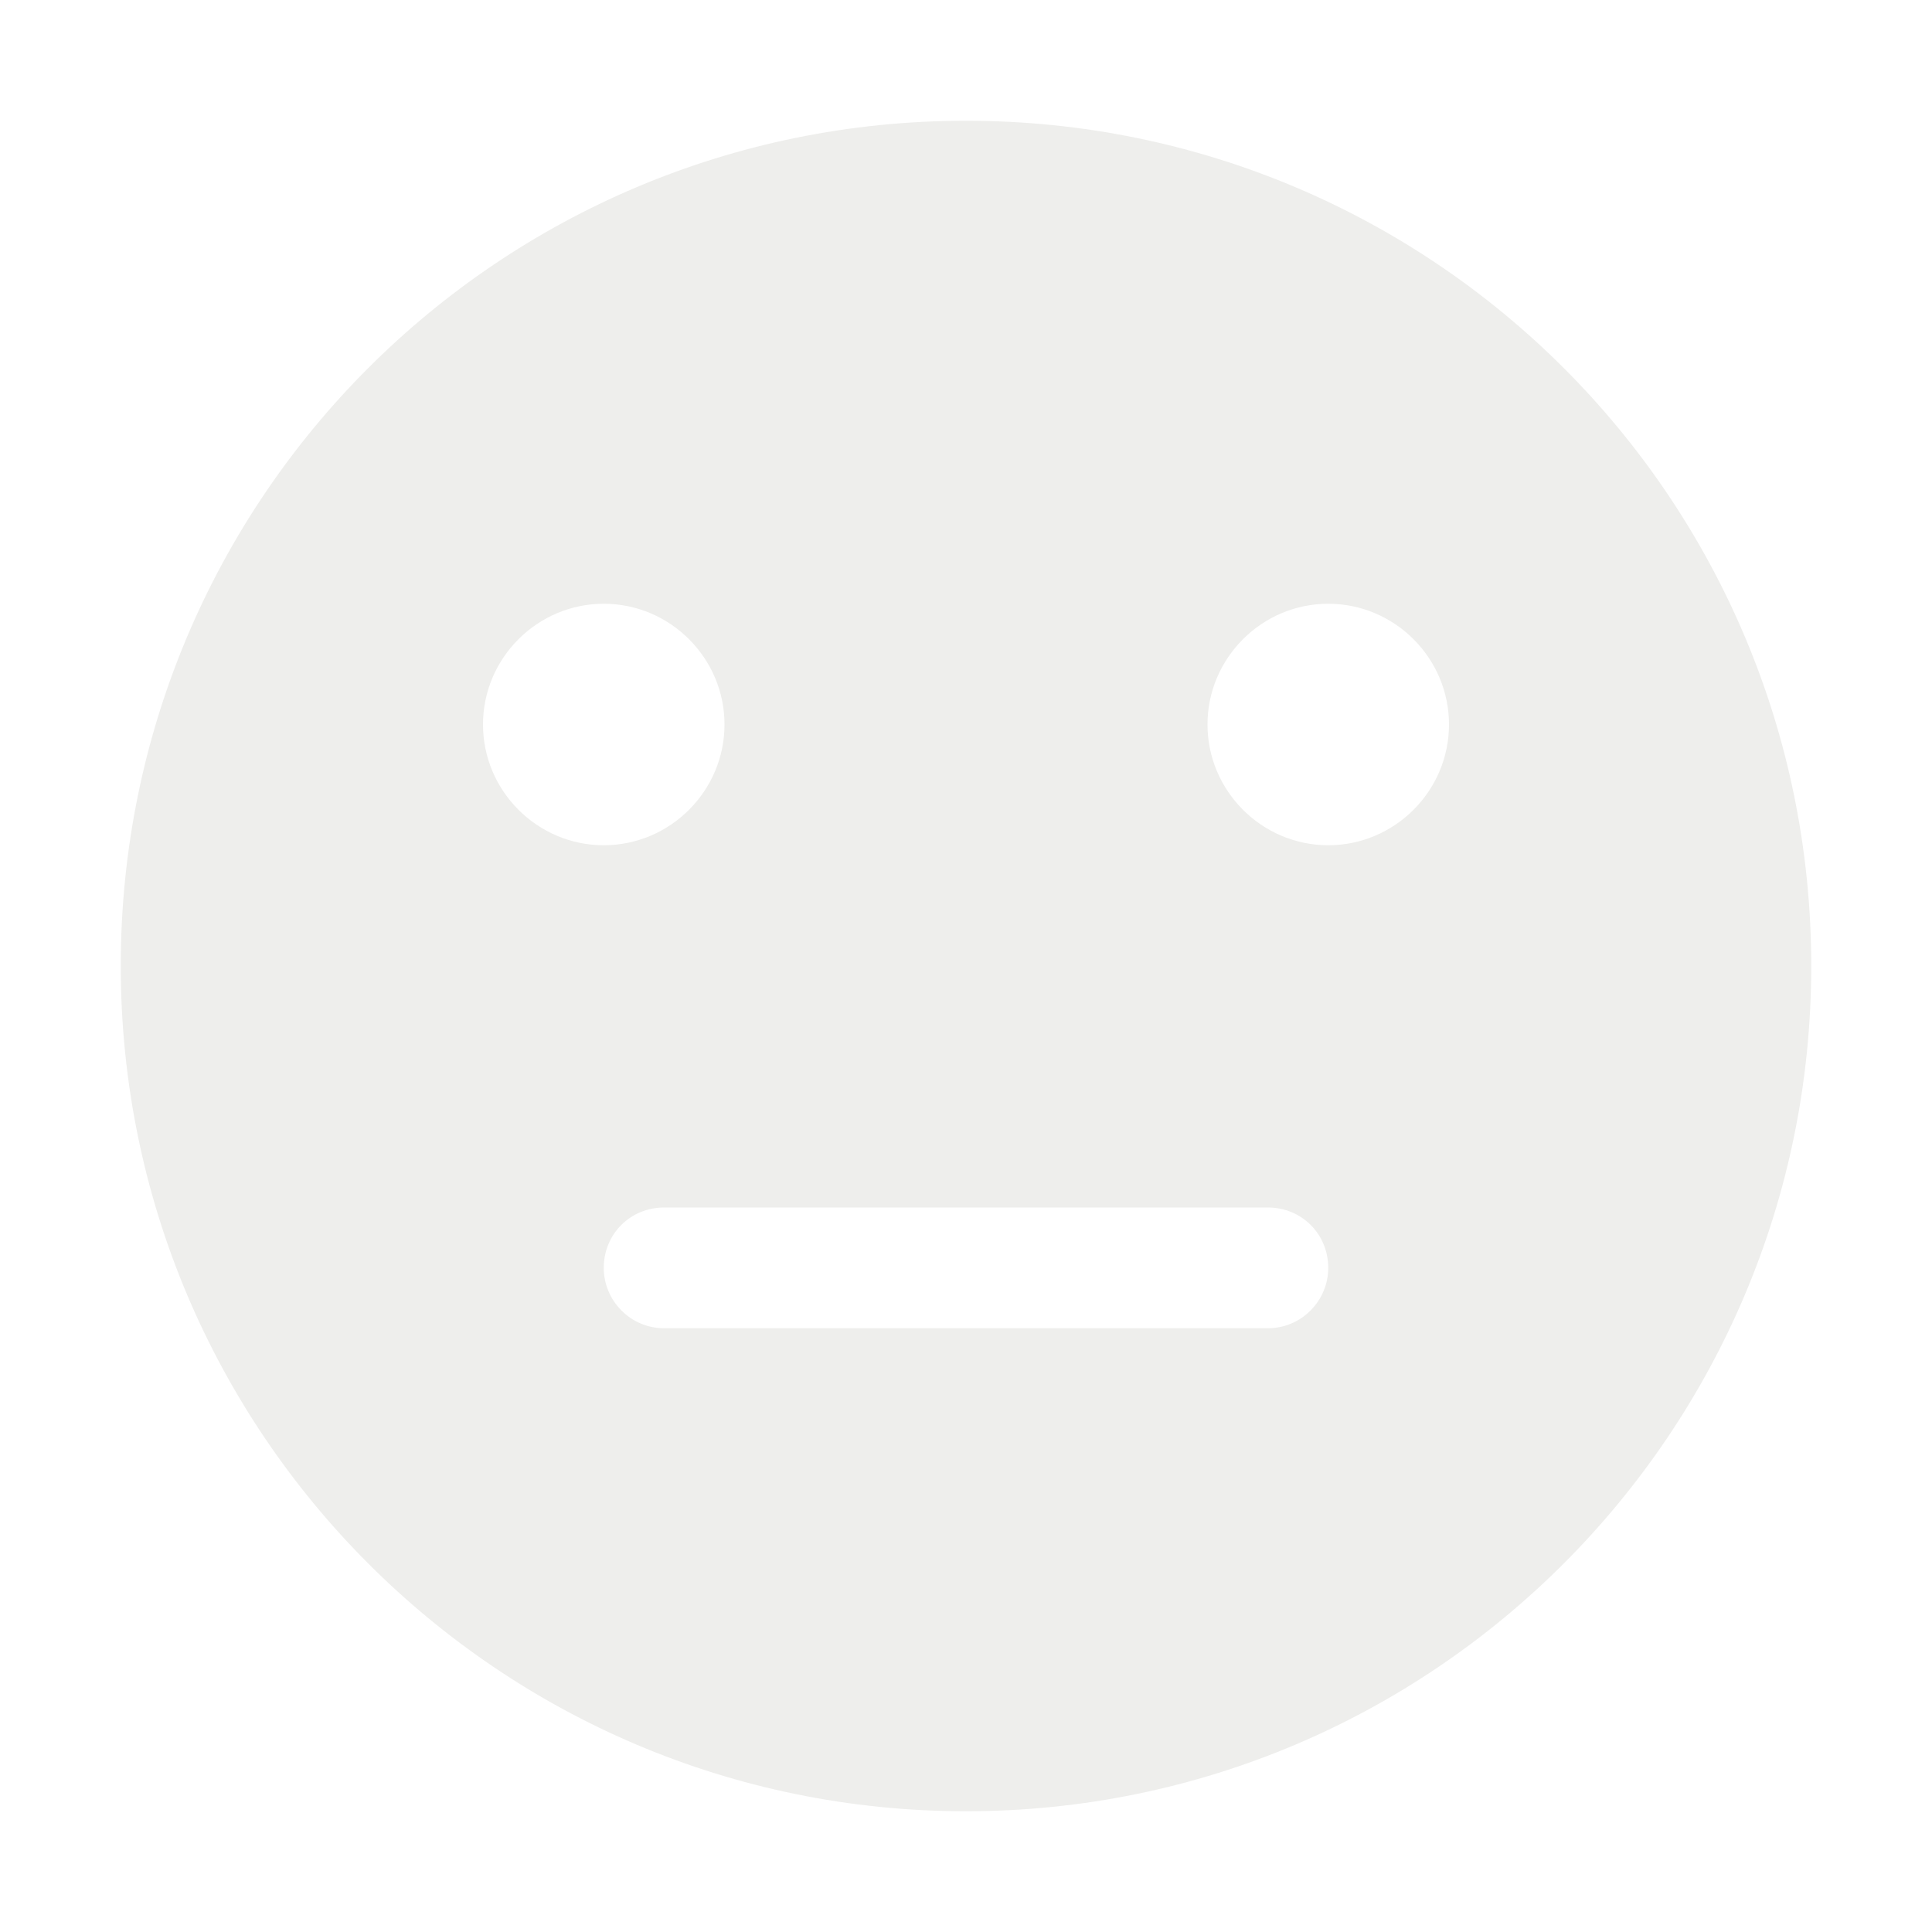
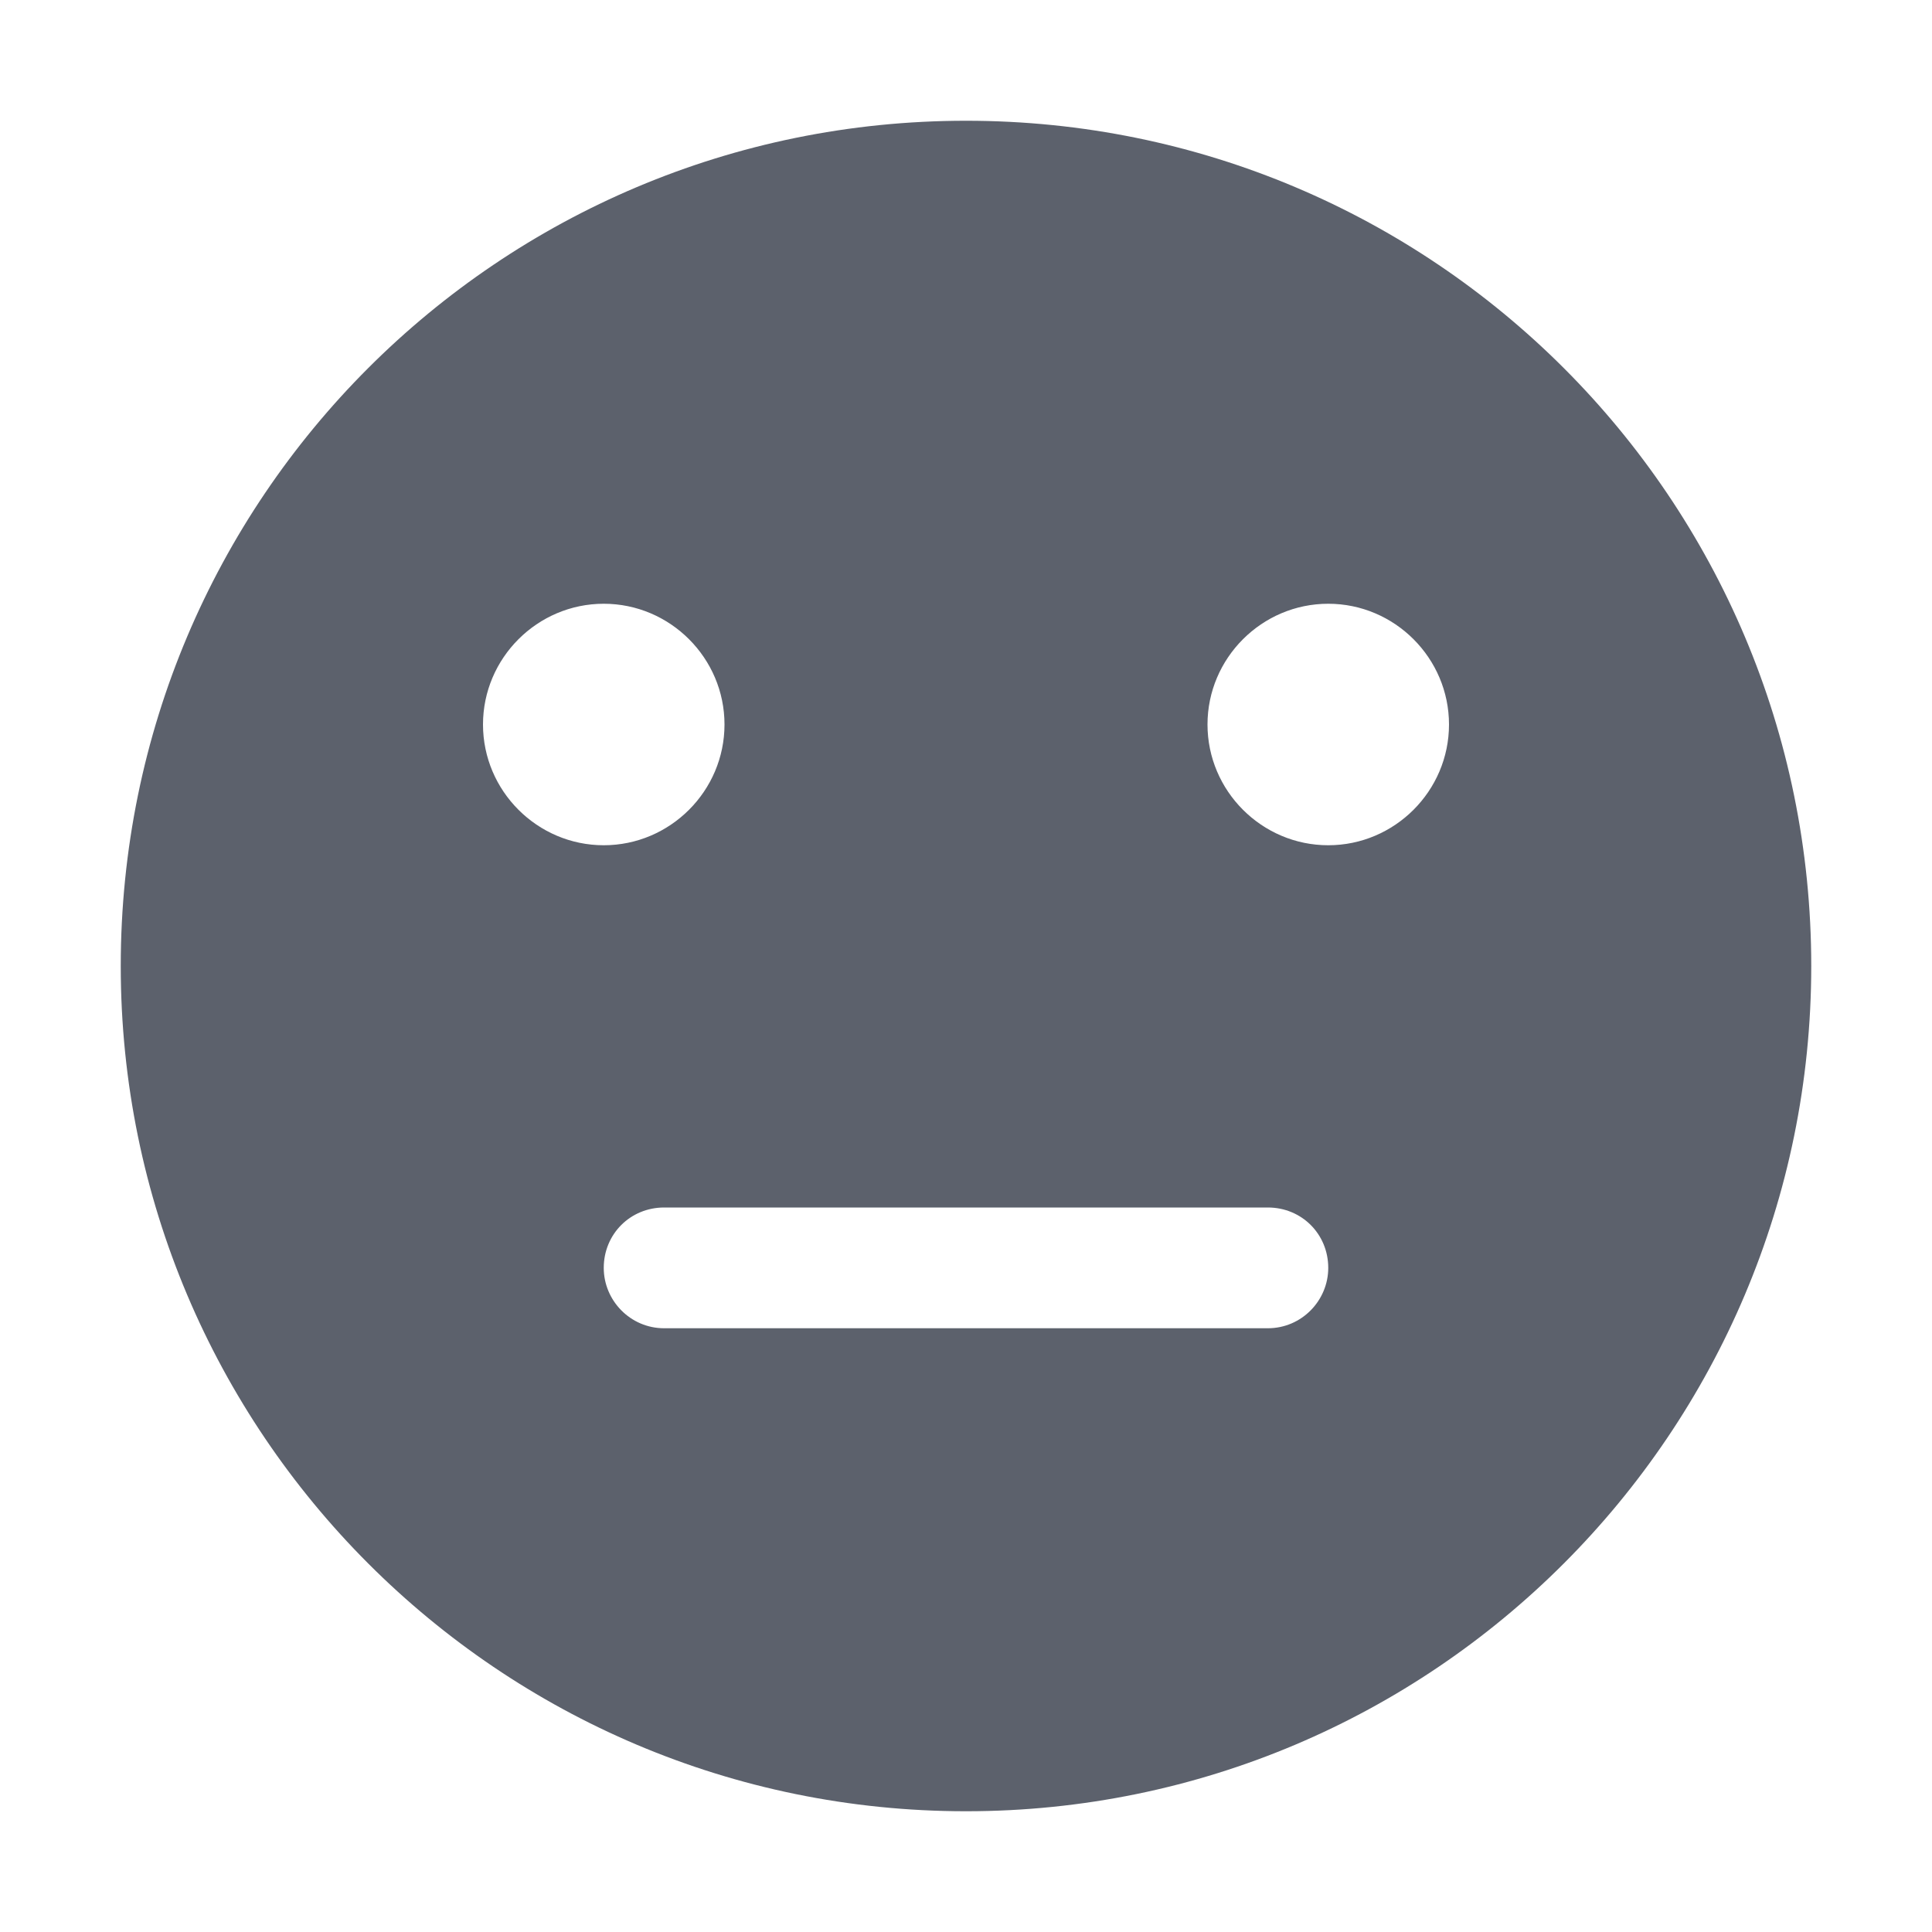
<svg xmlns="http://www.w3.org/2000/svg" width="16" height="16" version="1.1">
-   <path style="fill:#eeeeec" d="M 8,1 C 4.13,1 1,4.13 1,8 1,11.86 4.13,15 8,15 11.87,15 15,11.86 15,8 15,4.13 11.87,1 8,1 Z M 5,5 C 5.55,5 6,5.45 6,6 6,6.55 5.55,7 5,7 4.45,7 4,6.55 4,6 4,5.45 4.45,5 5,5 Z M 11,5 C 11.55,5 12,5.45 12,6 12,6.55 11.55,7 11,7 10.45,7 10,6.55 10,6 10,5.45 10.45,5 11,5 Z M 5.5,10 H 10.5 C 10.78,10 11,10.22 11,10.5 11,10.77 10.78,11 10.5,11 H 5.5 C 5.22,11 5,10.77 5,10.5 5,10.22 5.22,10 5.5,10 Z" />
+   <path style="fill:#5c616c" d="M 8,1 C 4.13,1 1,4.13 1,8 1,11.86 4.13,15 8,15 11.87,15 15,11.86 15,8 15,4.13 11.87,1 8,1 Z M 5,5 C 5.55,5 6,5.45 6,6 6,6.55 5.55,7 5,7 4.45,7 4,6.55 4,6 4,5.45 4.45,5 5,5 Z M 11,5 C 11.55,5 12,5.45 12,6 12,6.55 11.55,7 11,7 10.45,7 10,6.55 10,6 10,5.45 10.45,5 11,5 Z M 5.5,10 H 10.5 C 10.78,10 11,10.22 11,10.5 11,10.77 10.78,11 10.5,11 H 5.5 C 5.22,11 5,10.77 5,10.5 5,10.22 5.22,10 5.5,10 Z" />
</svg>
